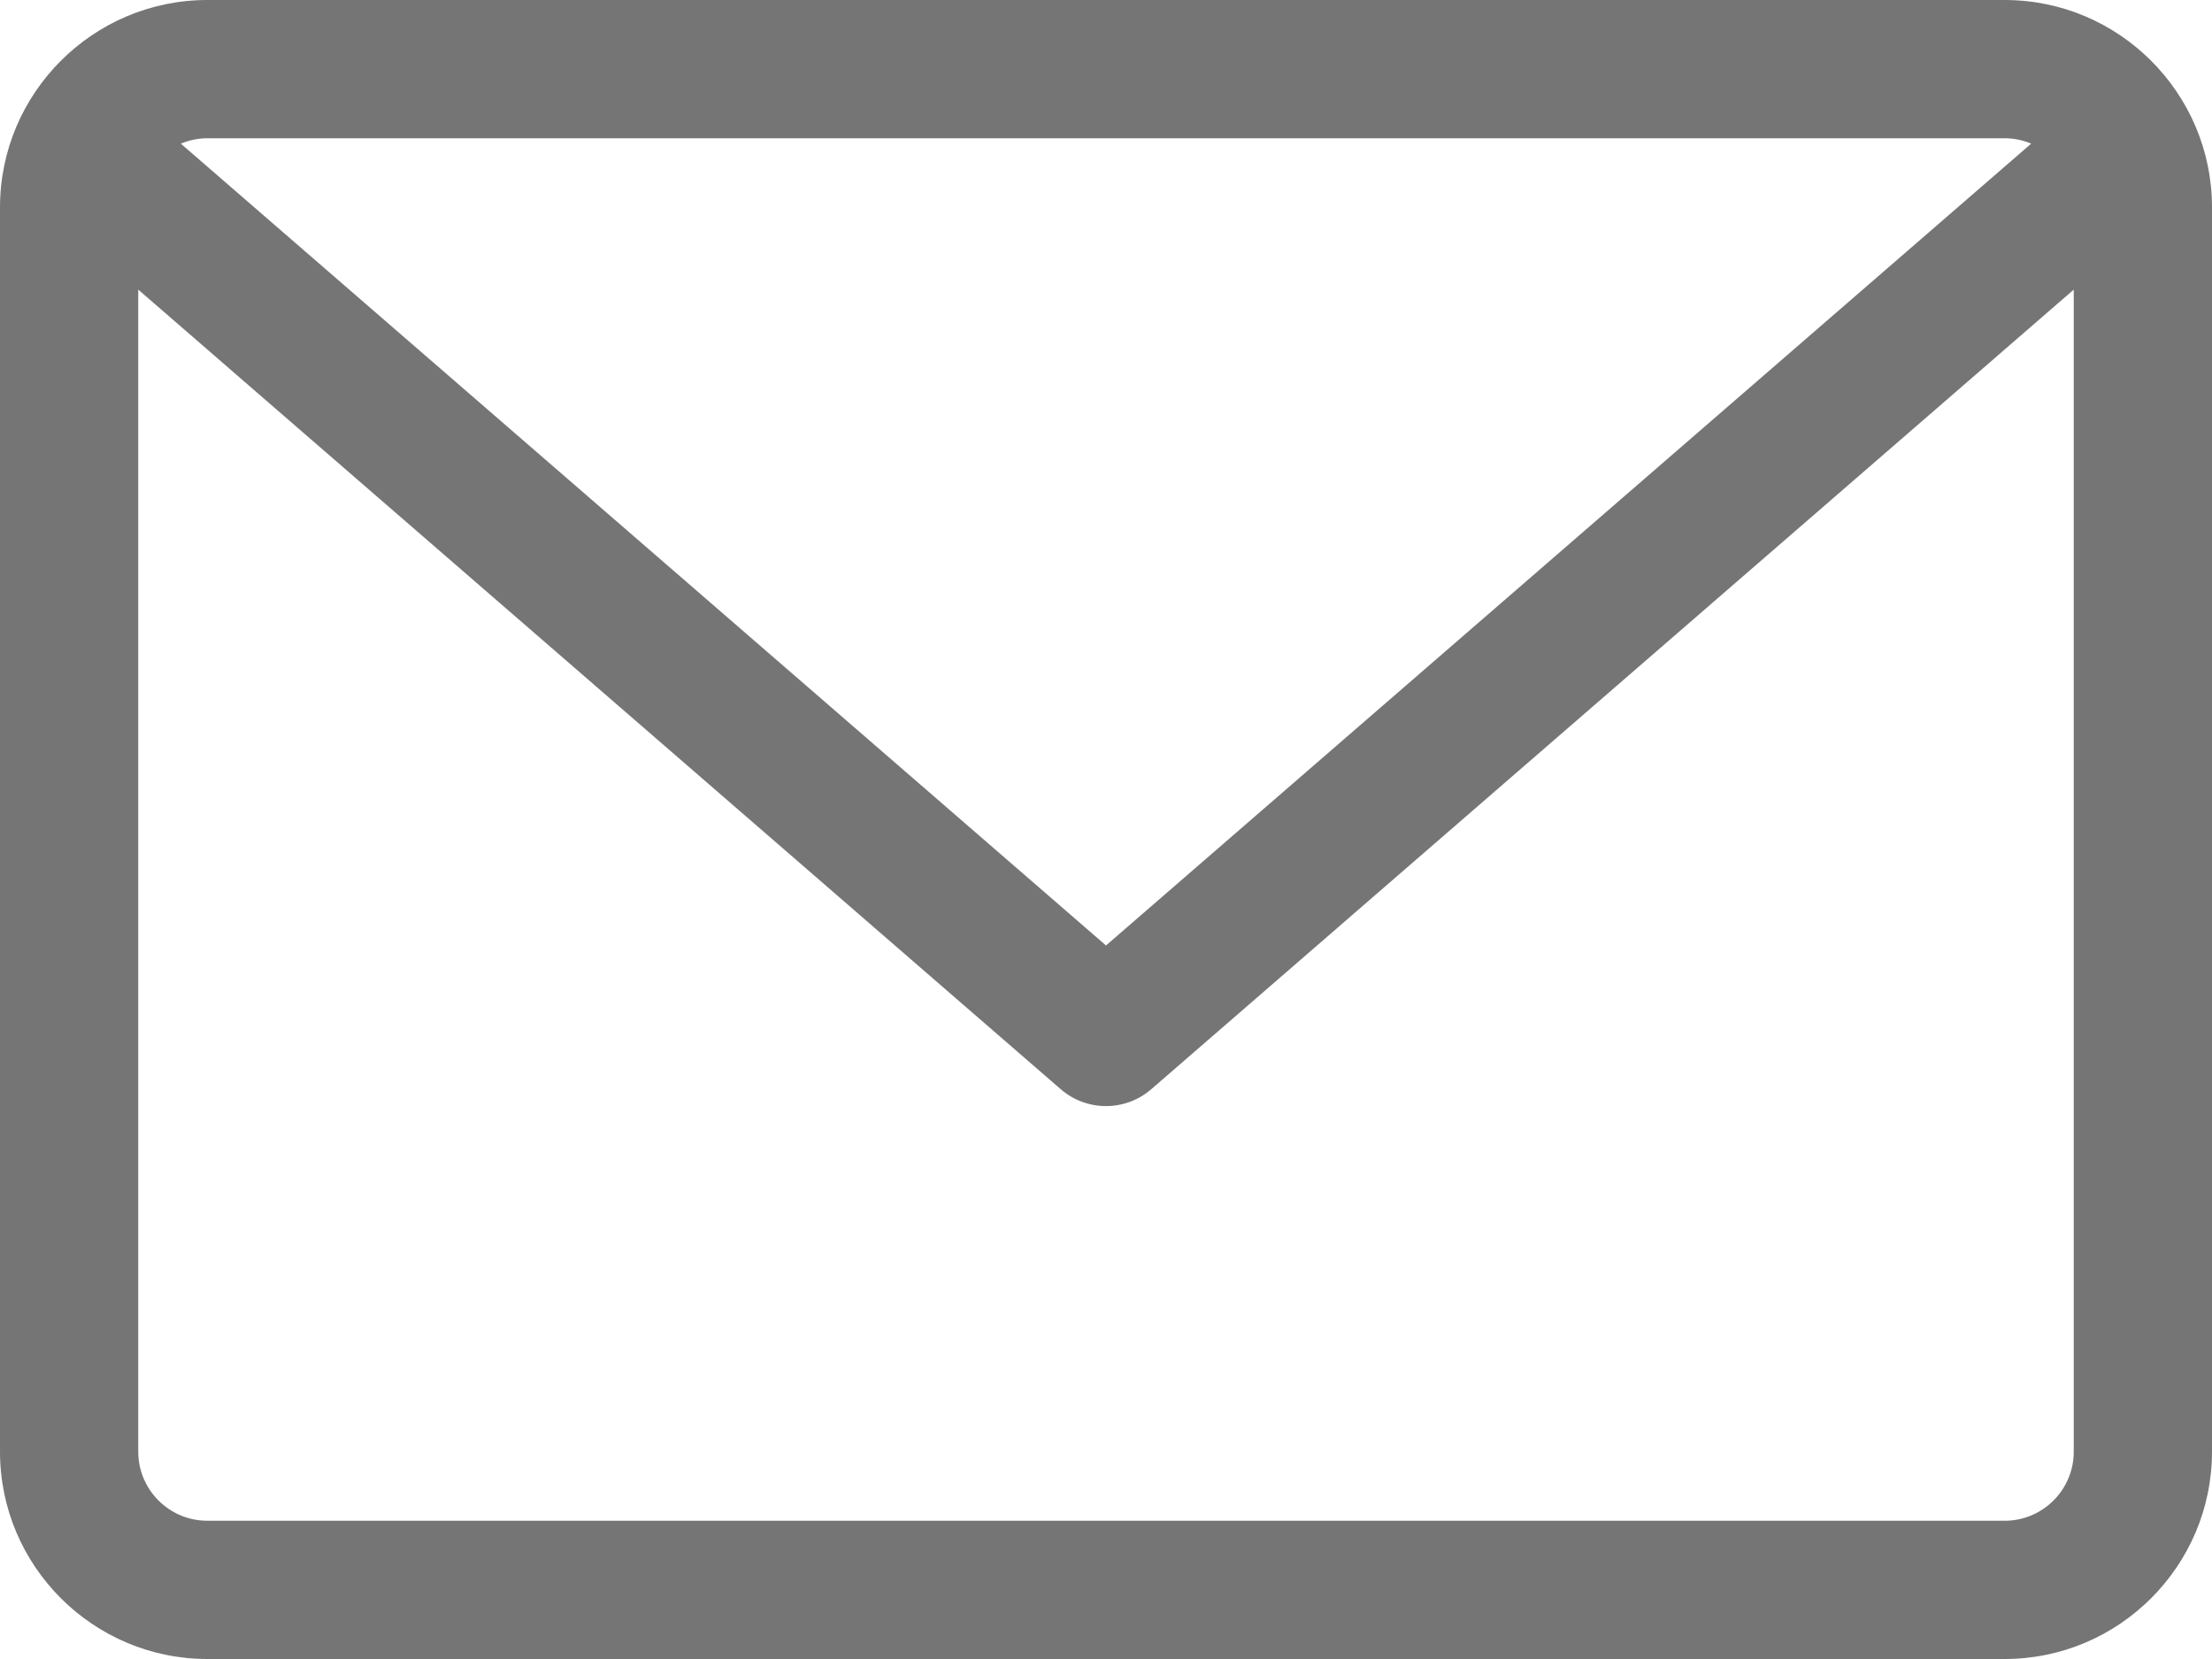
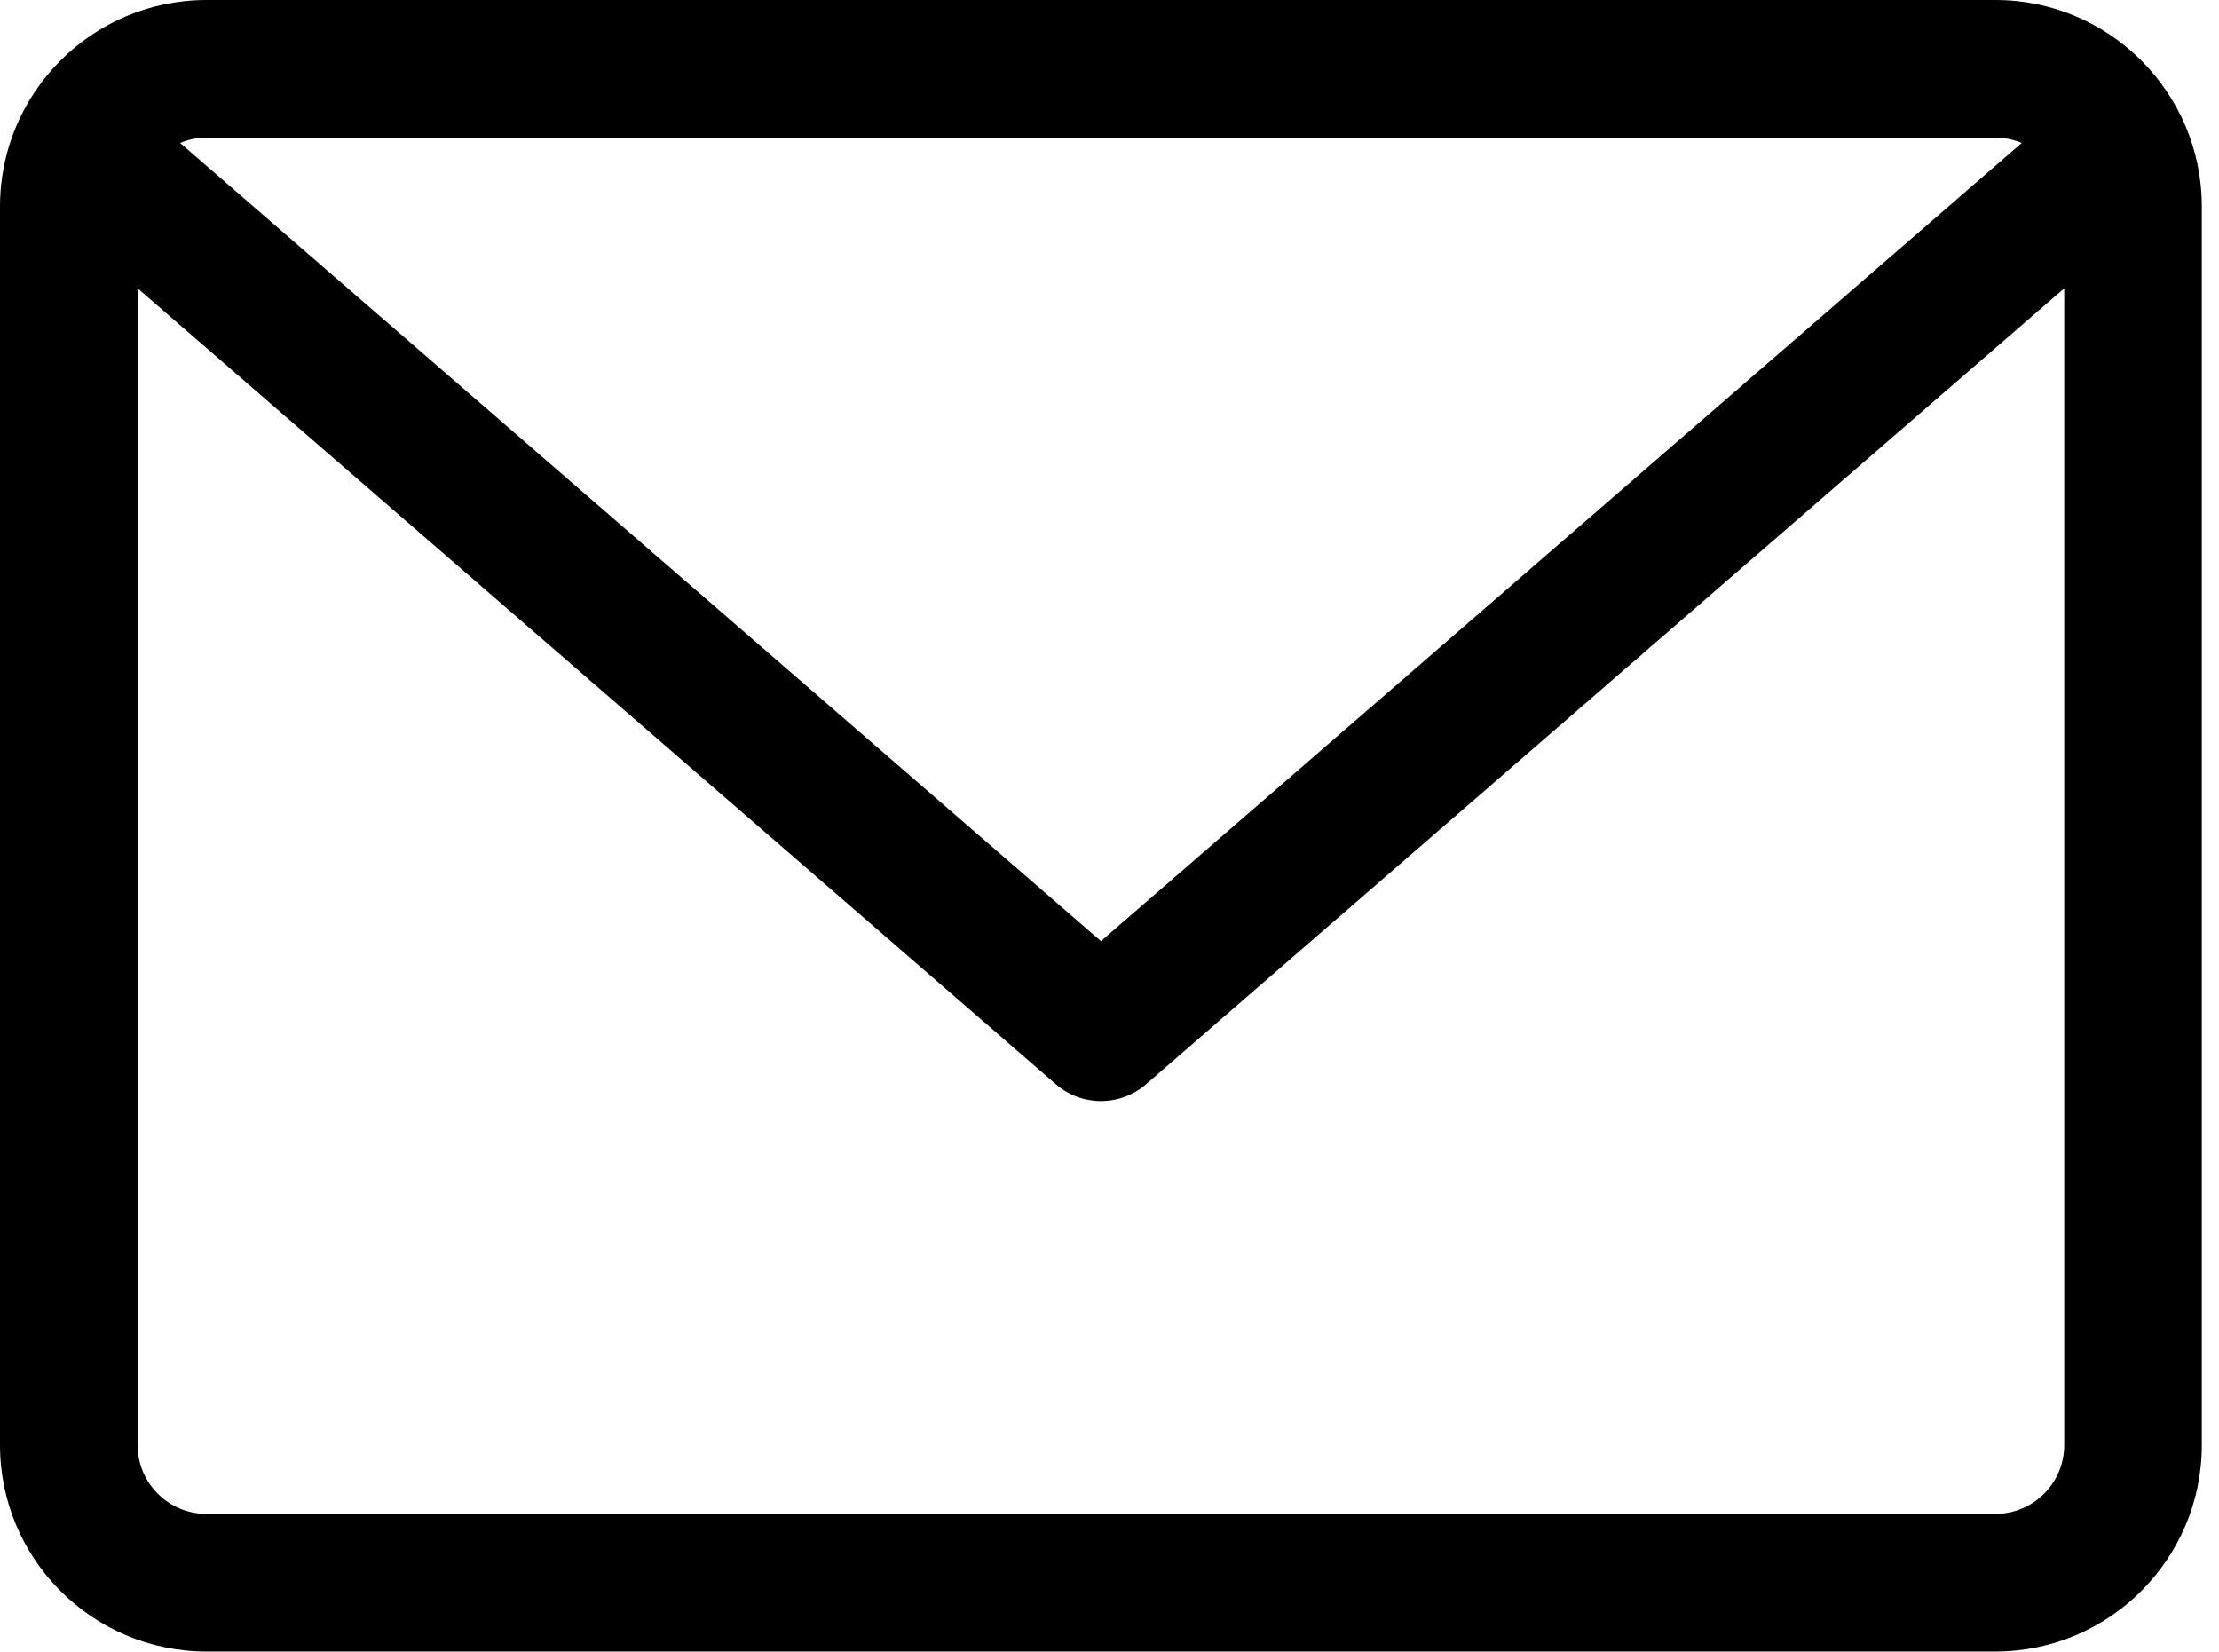
- <svg xmlns="http://www.w3.org/2000/svg" width="16" height="12" fill="none">
-   <path d="M14.5 0h-13C.673 0 0 .673 0 1.5v9c0 .827.673 1.5 1.5 1.5h13c.827 0 1.5-.673 1.5-1.5v-9c0-.827-.673-1.5-1.5-1.5zm0 1c.068 0 .133.014.192.039L8 6.839l-6.692-5.8A.498.498 0 011.5 1h13zm0 10h-13a.5.5 0 01-.5-.5V2.095l6.672 5.783a.5.5 0 00.656 0L15 2.095V10.5a.5.5 0 01-.5.5z" fill="#757575" />
+ <svg xmlns="http://www.w3.org/2000/svg" version="1.1" width="43" height="32" viewBox="0 0 43 32">
+   <path d="M38.667 0h-34.667c-2.206 0-4 1.794-4 4v24c0 2.206 1.794 4 4 4h34.667c2.206 0 4-1.794 4-4v-24c0-2.206-1.794-4-4-4zM38.667 2.667c0.181 0 0.353 0.038 0.511 0.103l-17.844 15.466-17.844-15.466c0.158-0.066 0.33-0.103 0.511-0.103h34.667zM38.667 29.333h-34.667c-0.736 0-1.333-0.598-1.333-1.333v-22.413l17.793 15.421c0.251 0.217 0.563 0.326 0.874 0.326s0.622-0.108 0.874-0.326l17.793-15.421v22.413c0 0.736-0.598 1.333-1.333 1.333z" />
</svg>
